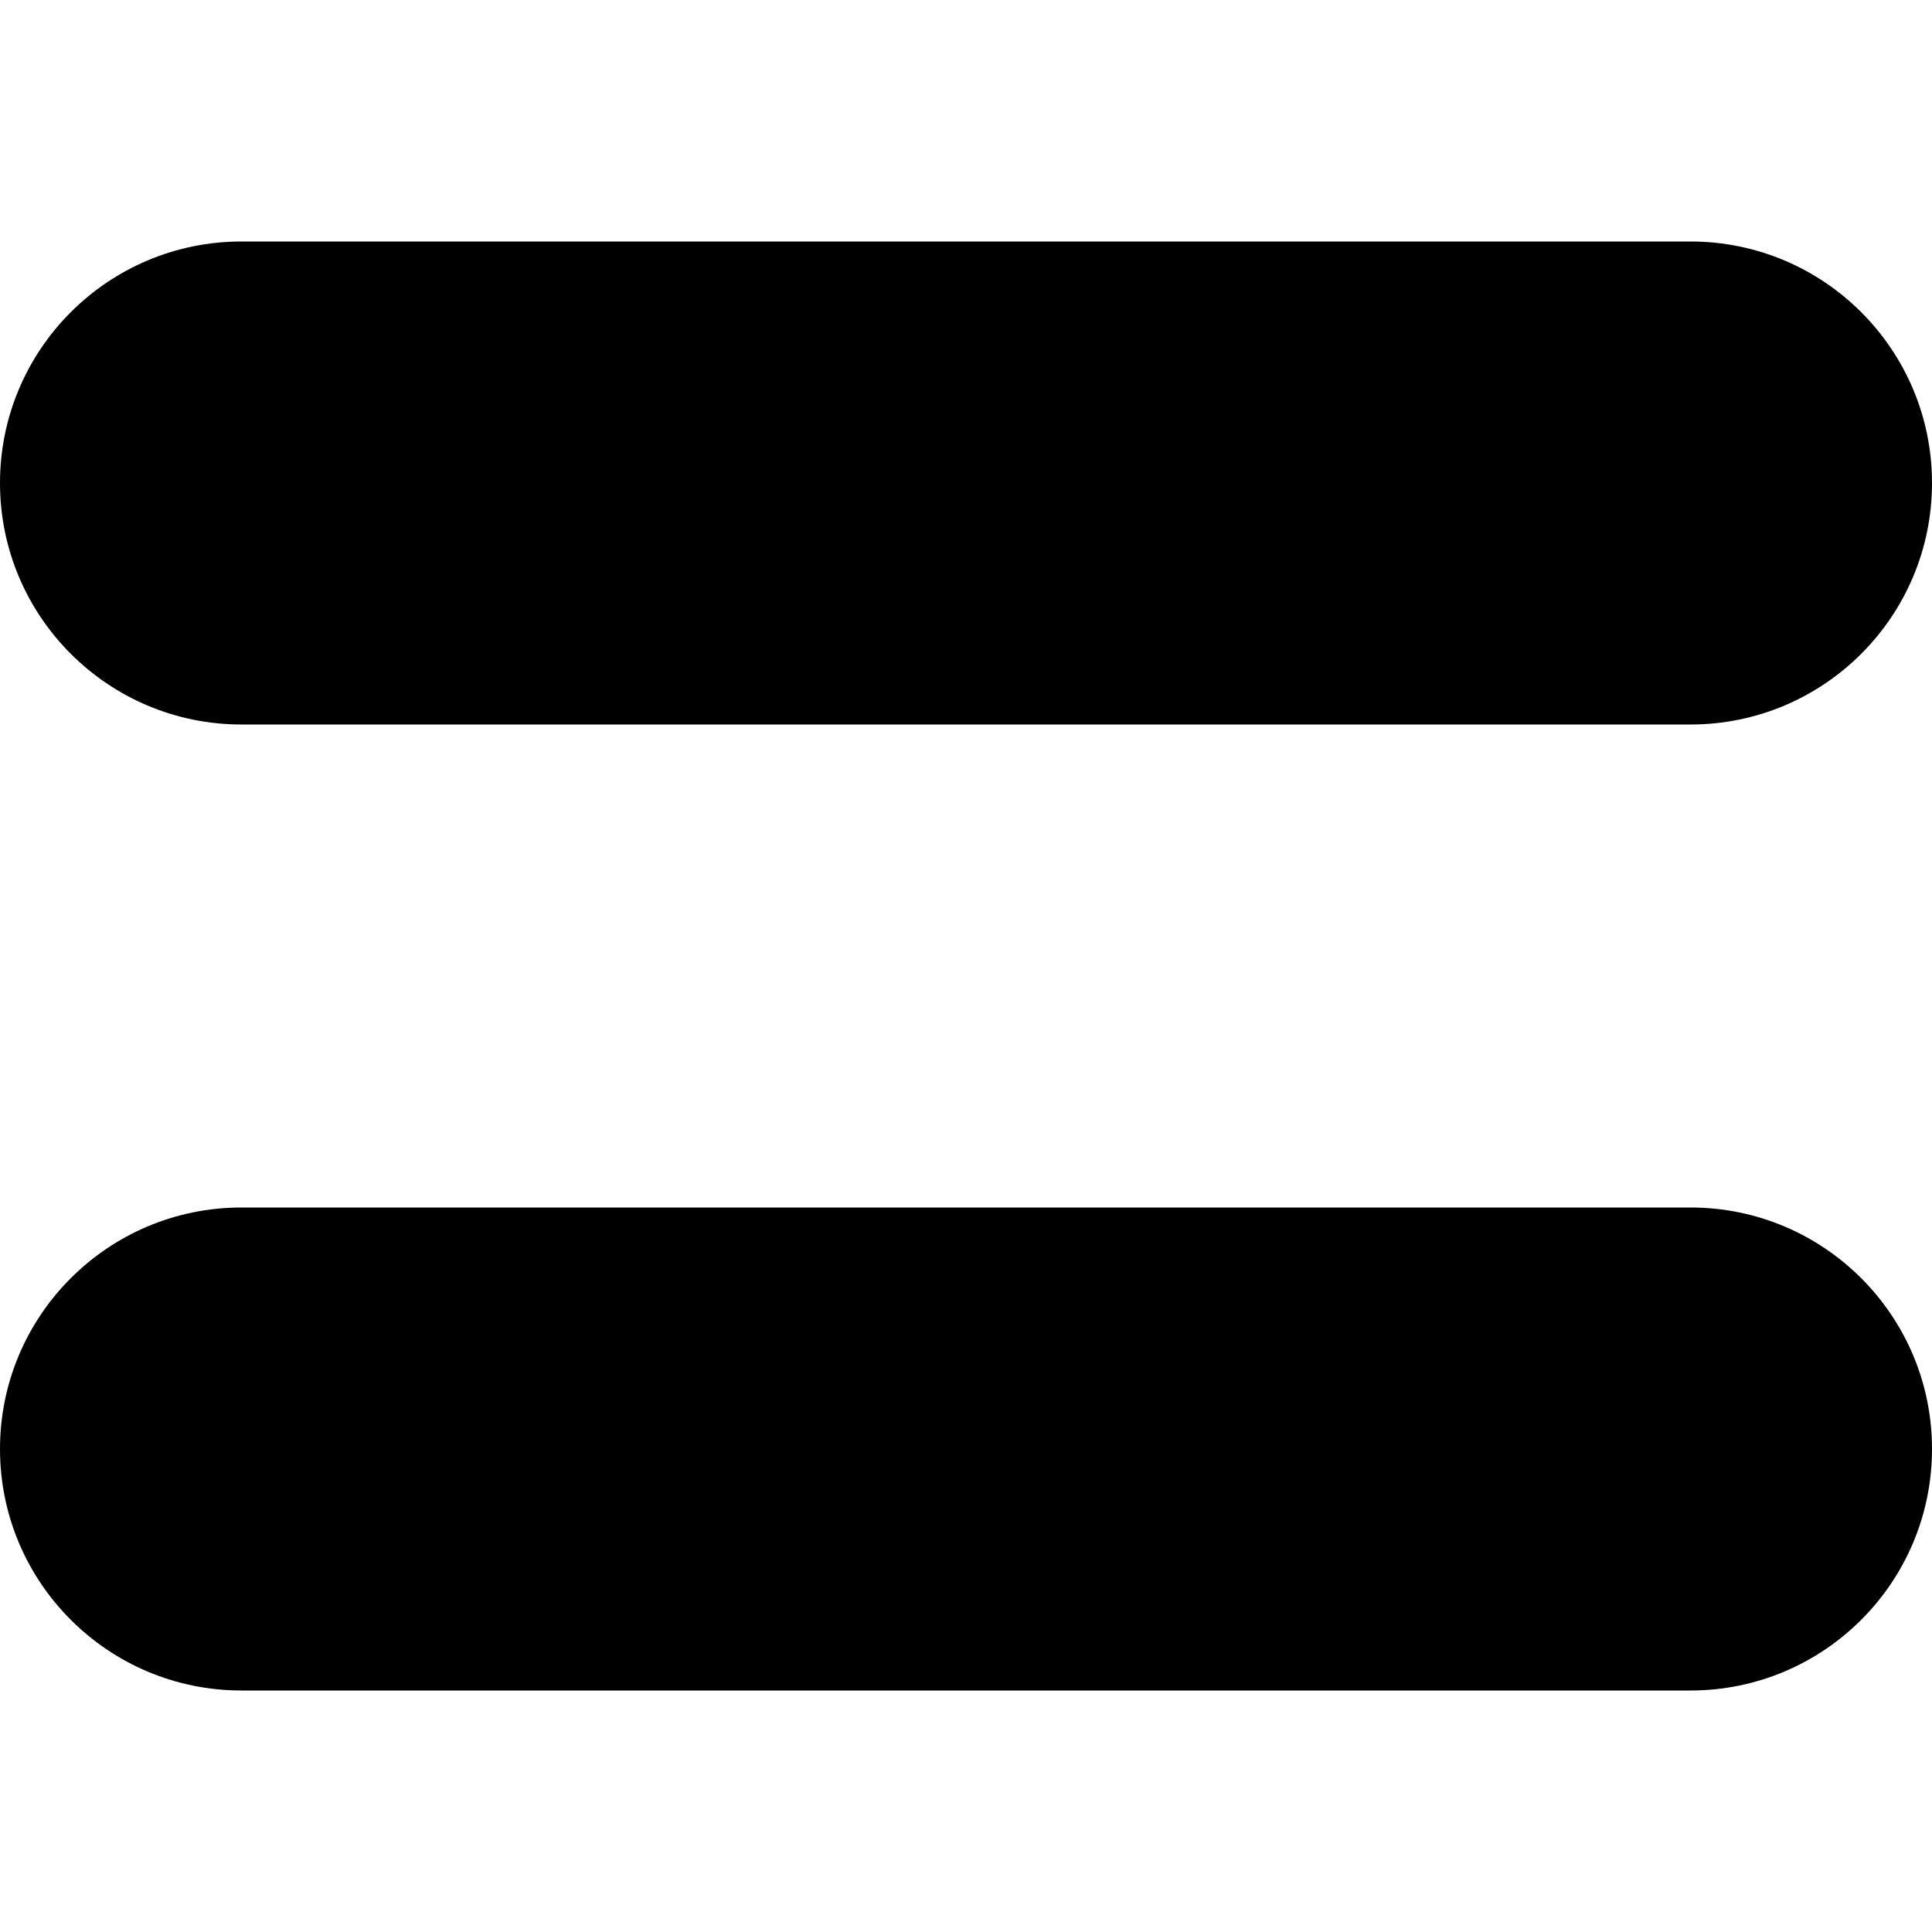
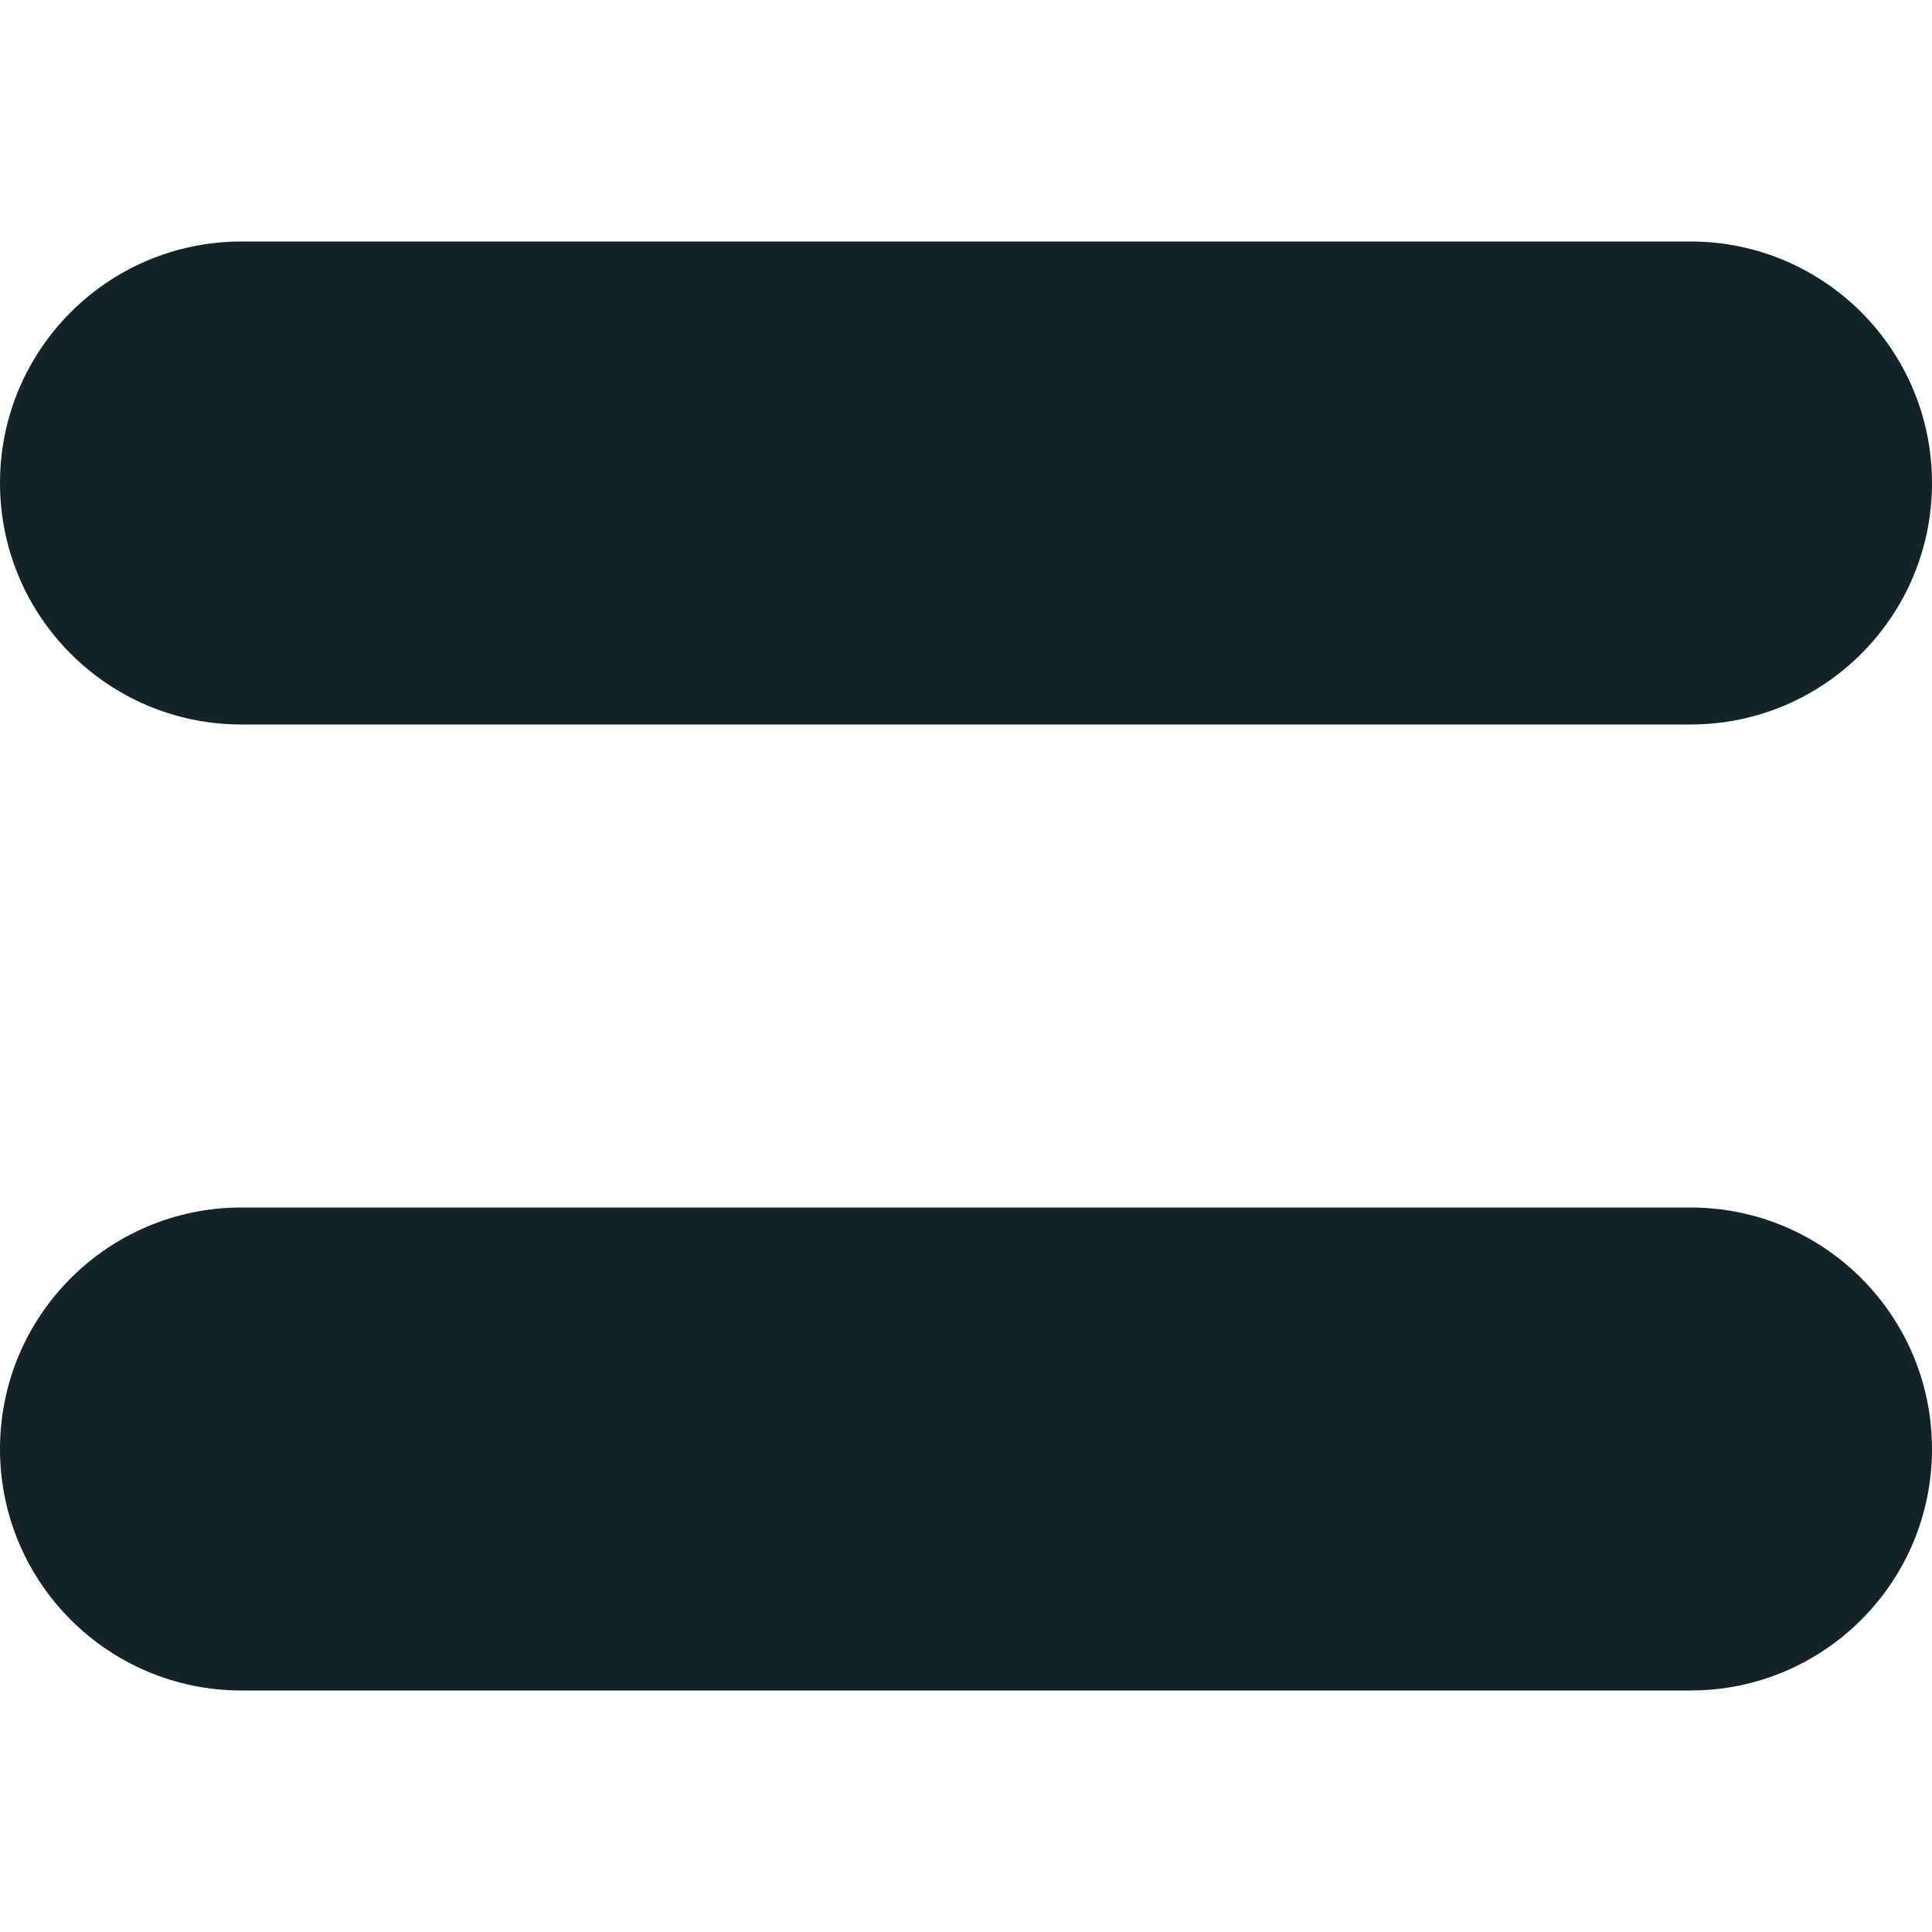
<svg xmlns="http://www.w3.org/2000/svg" version="1.1" id="Layer_1" x="0px" y="0px" width="50px" height="50px" viewBox="0 0 50 50" enable-background="new 0 0 50 50" xml:space="preserve">
  <g>
    <g>
-       <path d="M43.75,43.75H6.25C2.798,43.75,0,40.952,0,37.5s2.798-6.25,6.25-6.25h37.5c3.452,0,6.25,2.798,6.25,6.25    S47.202,43.75,43.75,43.75z" />
+       <path fill="#142328" d="M43.75,43.75H6.25C2.798,43.75,0,40.952,0,37.5s2.798-6.25,6.25-6.25h37.5c3.452,0,6.25,2.798,6.25,6.25    S47.202,43.75,43.75,43.75z" />
    </g>
    <g>
-       <path d="M43.75,18.75H6.25C2.798,18.75,0,15.952,0,12.5s2.798-6.25,6.25-6.25h37.5c3.452,0,6.25,2.798,6.25,6.25    S47.202,18.75,43.75,18.75z" />
+       <path fill="#142328" d="M43.75,18.75H6.25C2.798,18.75,0,15.952,0,12.5s2.798-6.25,6.25-6.25h37.5c3.452,0,6.25,2.798,6.25,6.25    S47.202,18.75,43.75,18.75z" />
    </g>
  </g>
</svg>
